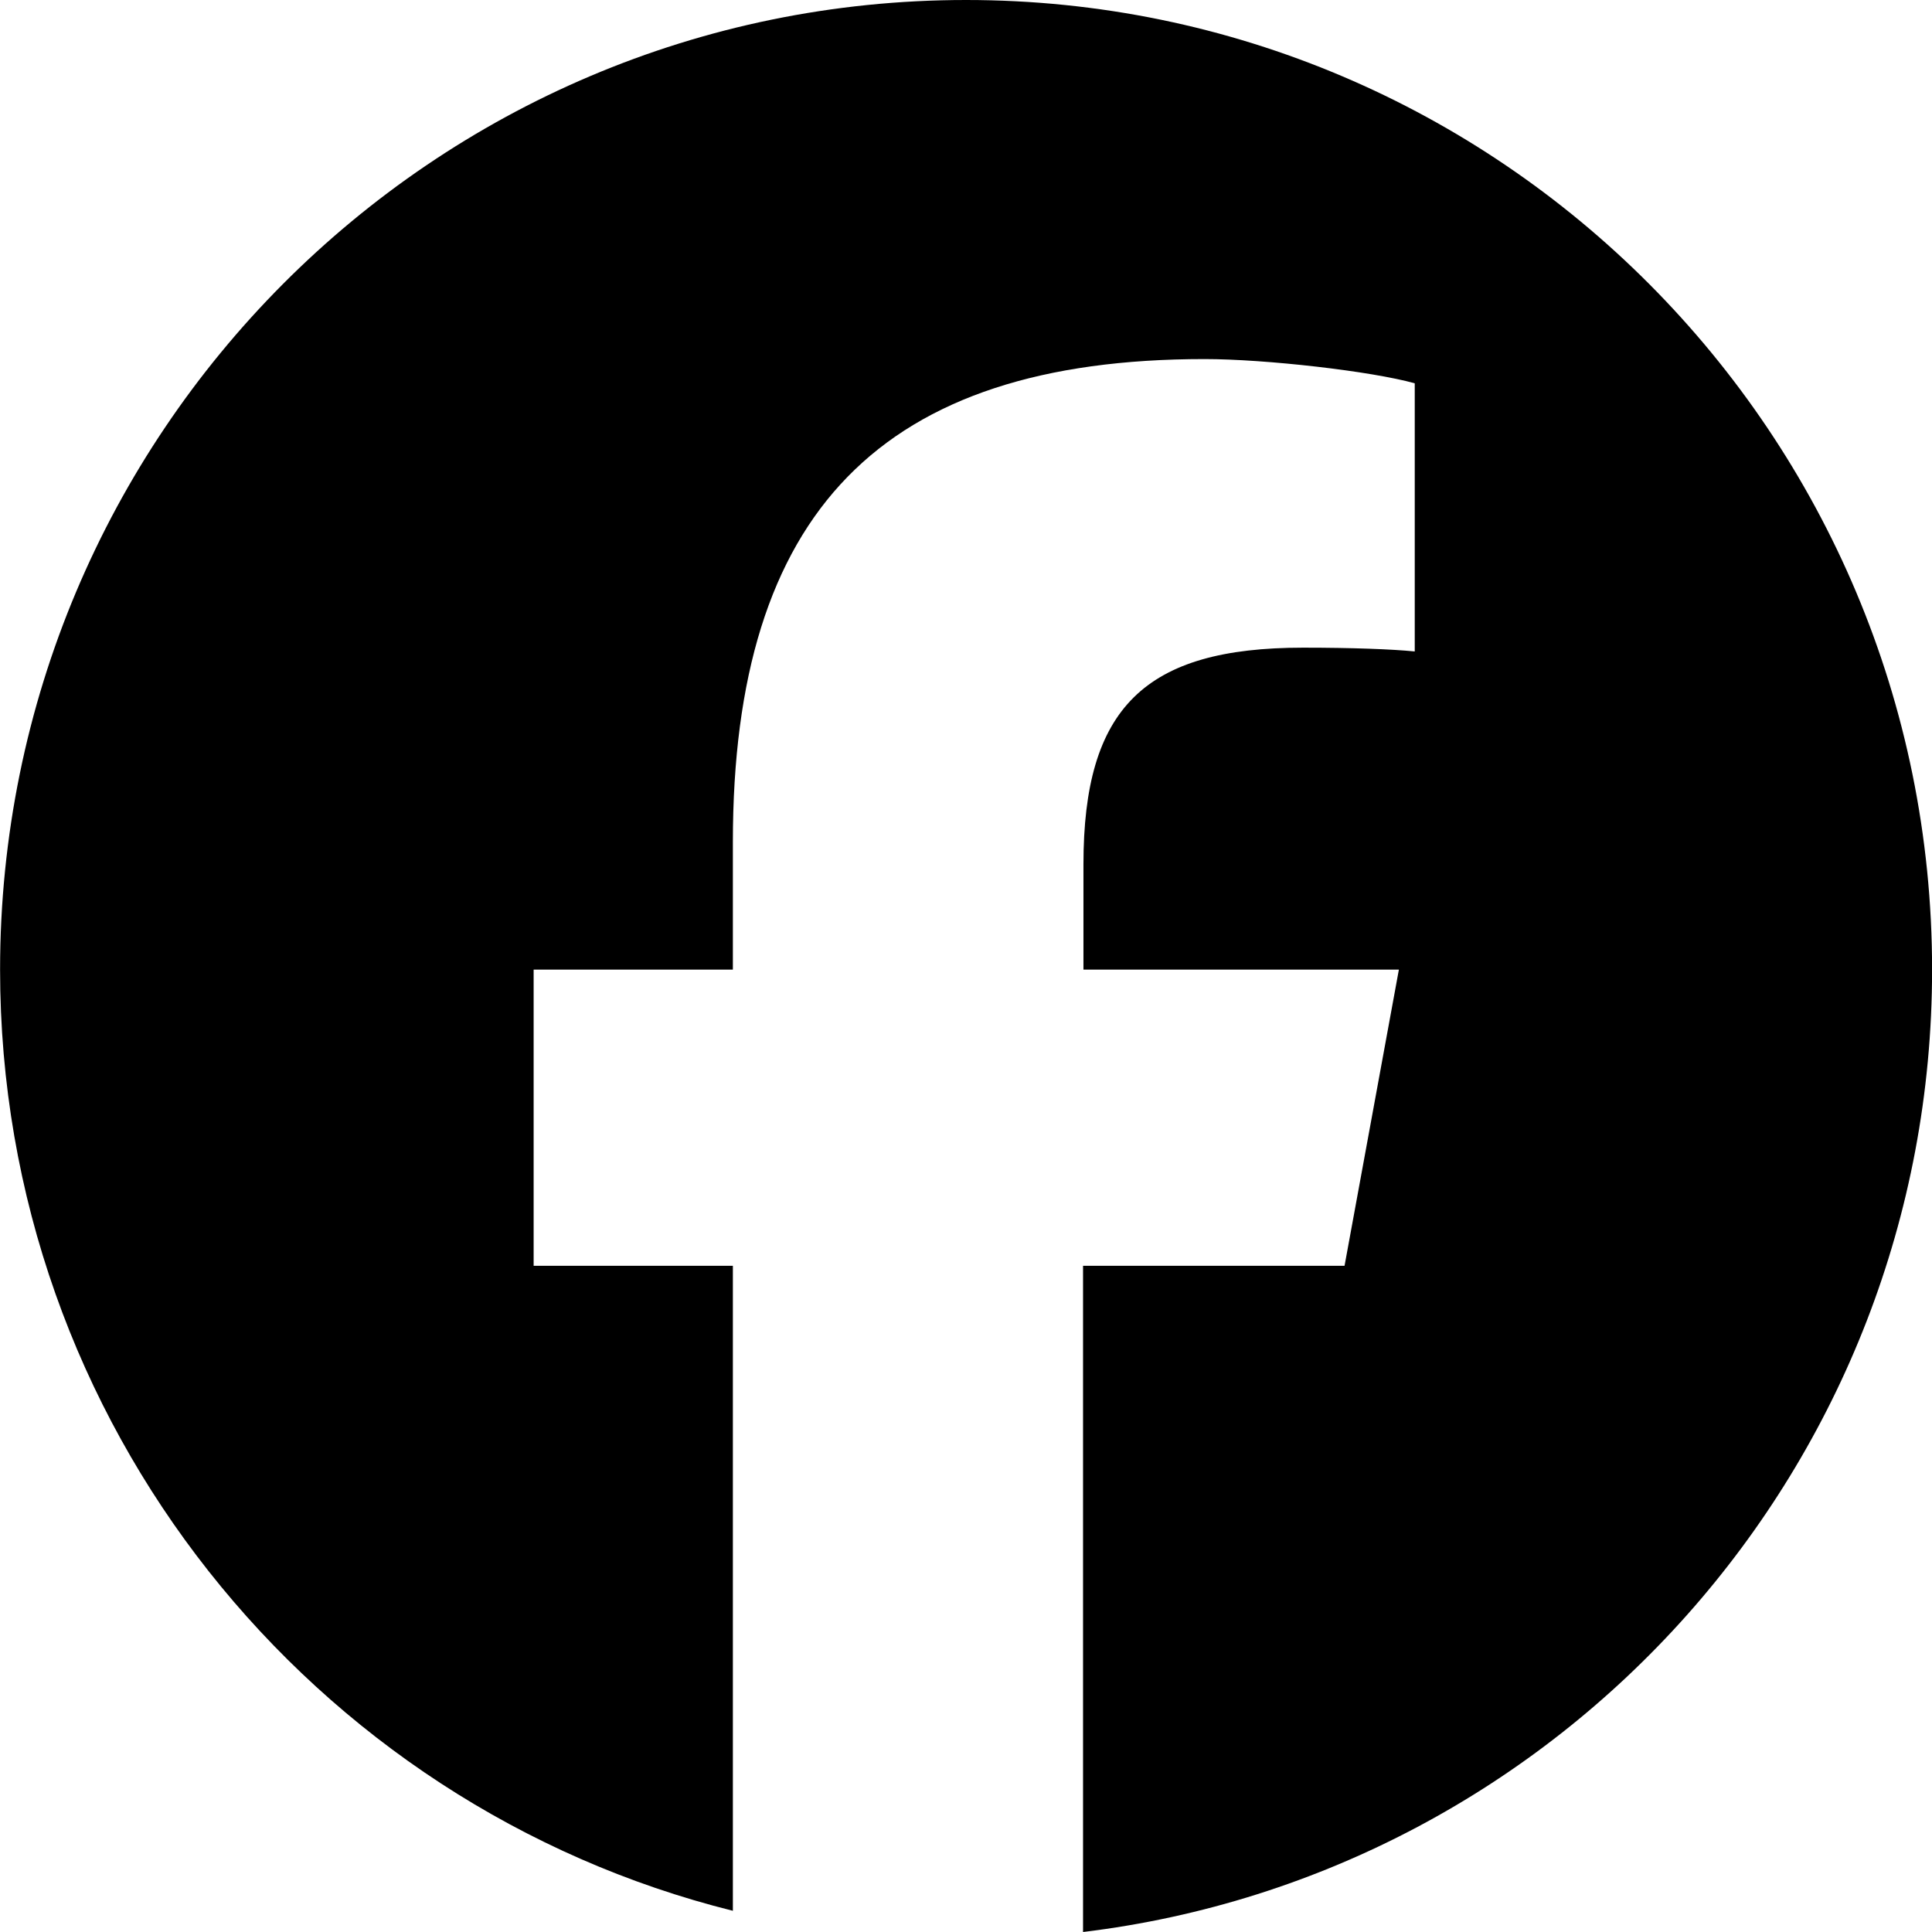
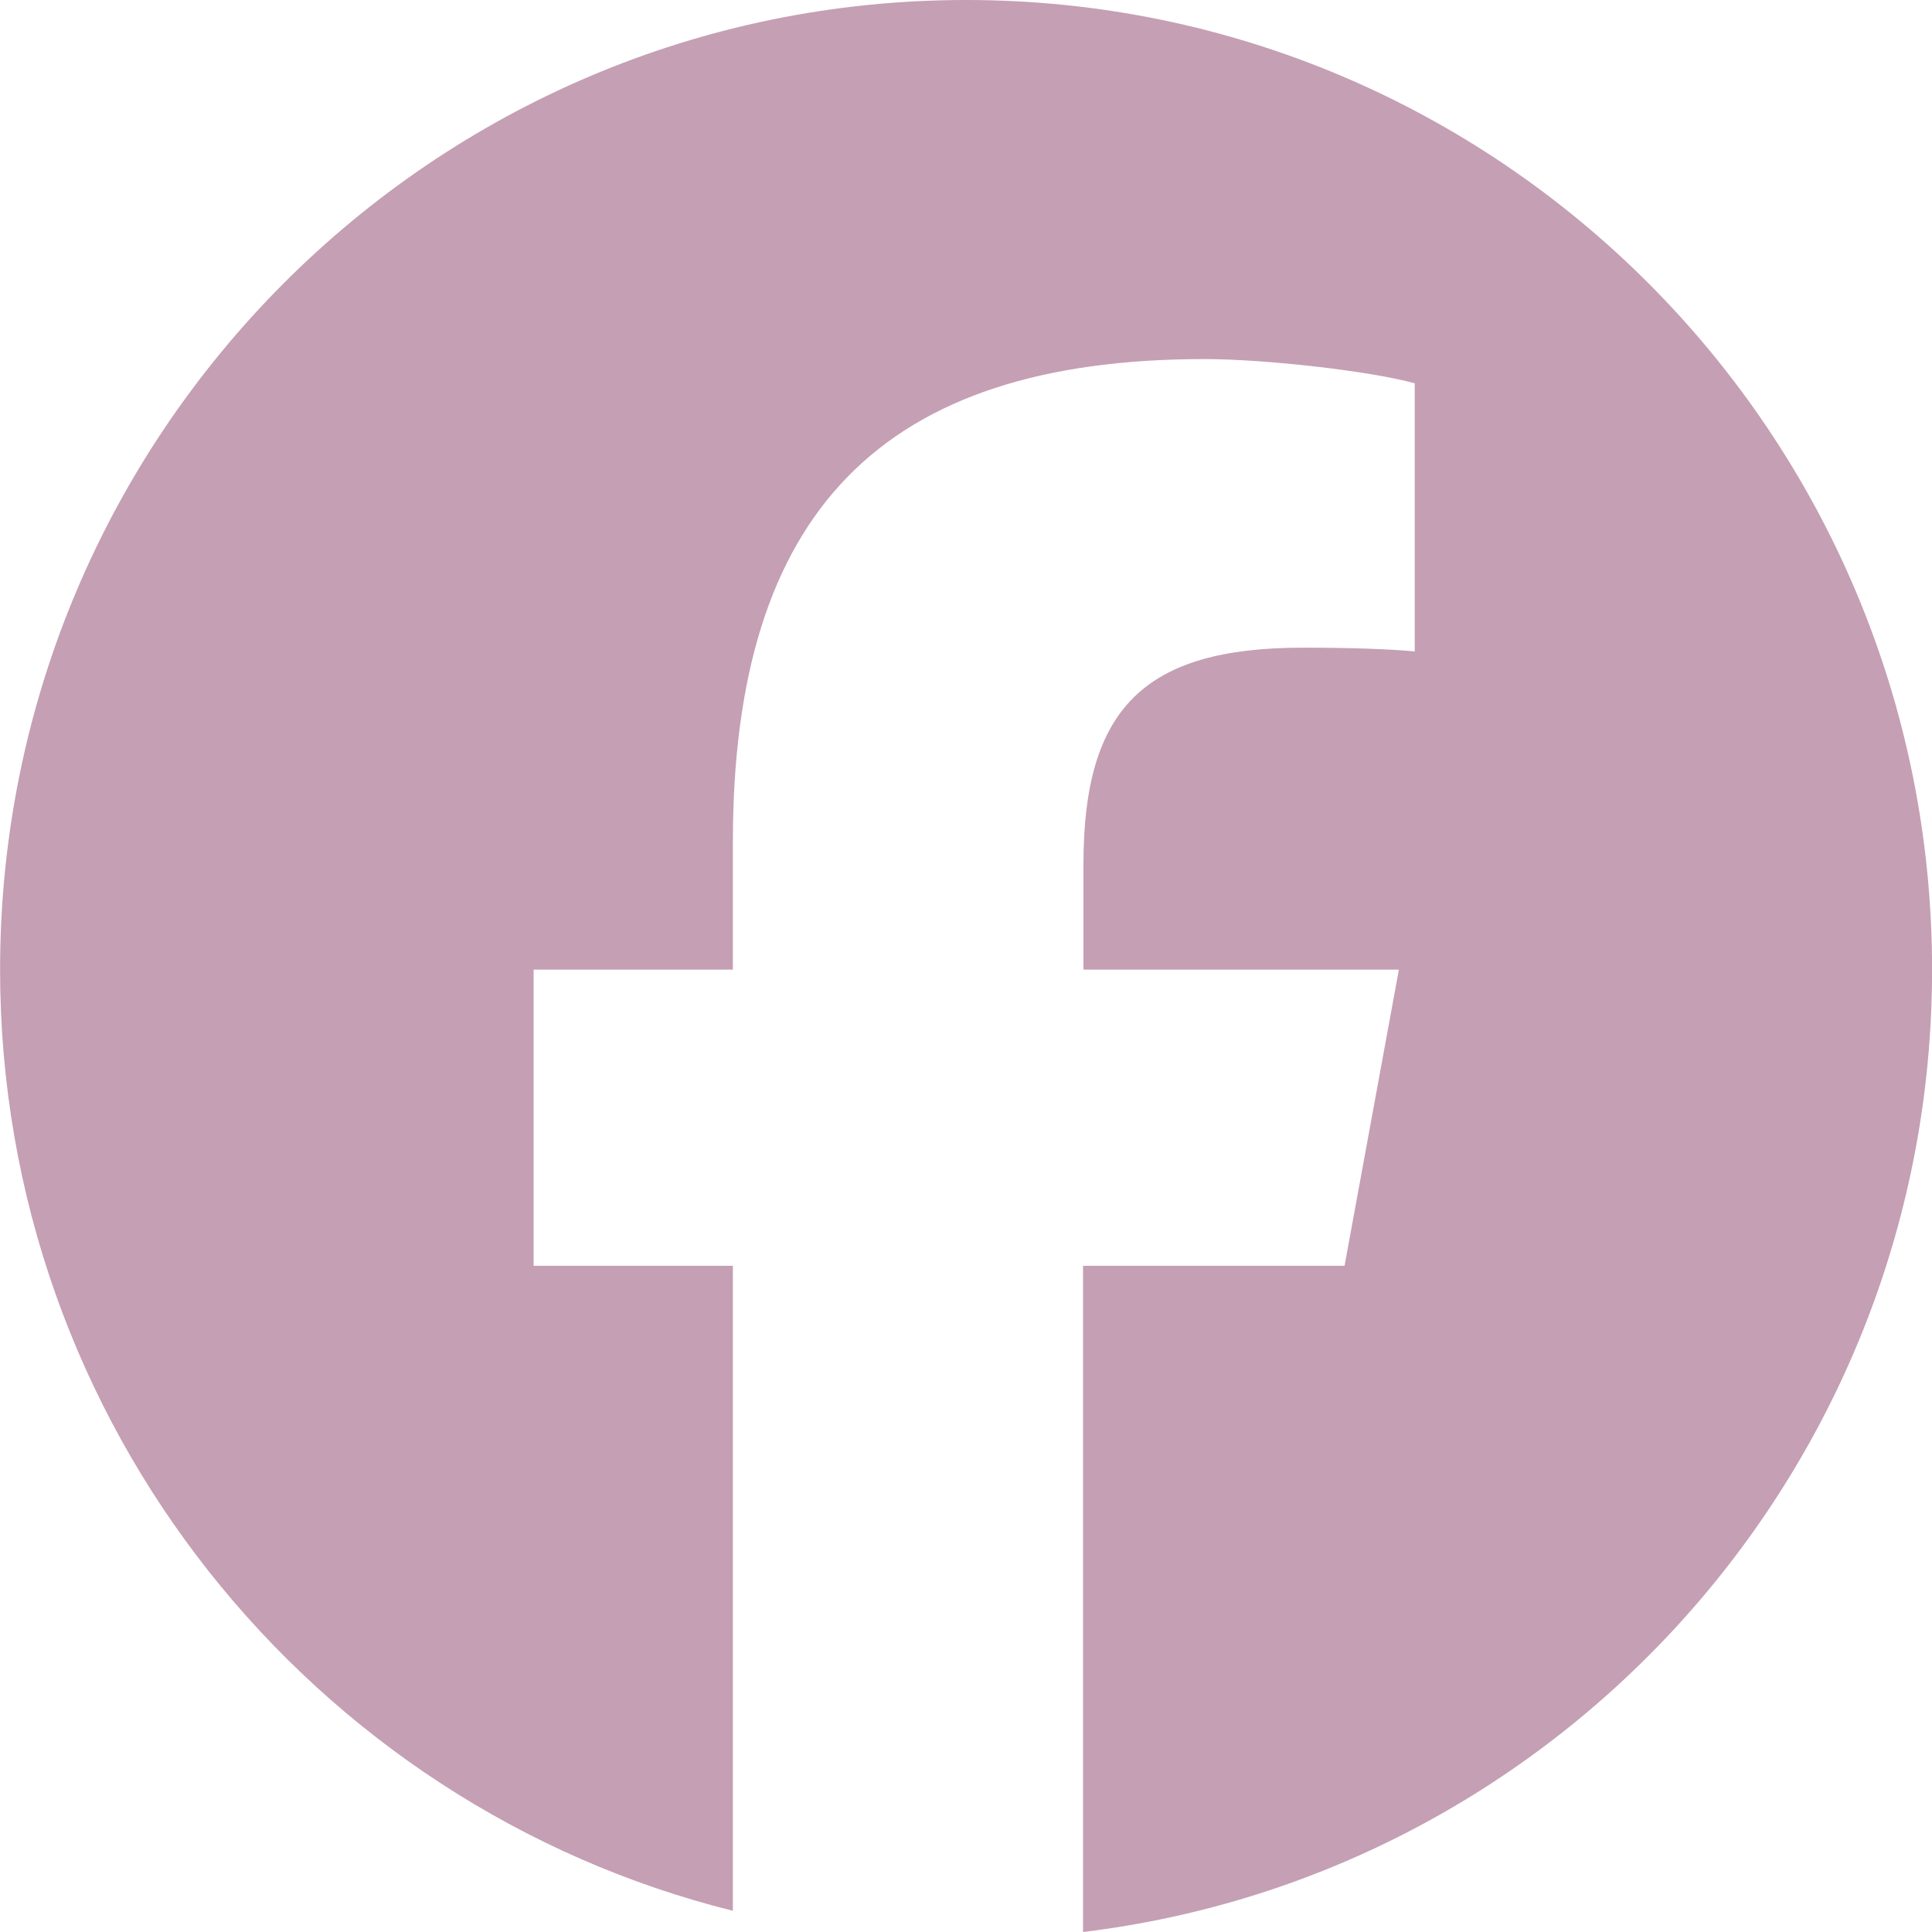
<svg xmlns="http://www.w3.org/2000/svg" width="48" height="48" viewBox="0 0 48 48" fill="none">
-   <path d="M48.002 24.089C48.002 10.784 37.258 0 24.002 0C10.746 0 0.002 10.784 0.002 24.089C0.002 35.381 7.755 44.867 18.208 47.473V31.448H13.258V24.089H18.208V20.918C18.208 12.722 21.902 8.921 29.927 8.921C31.446 8.921 34.071 9.222 35.149 9.523V16.185C34.586 16.129 33.602 16.091 32.374 16.091C28.436 16.091 26.918 17.587 26.918 21.473V24.089H34.755L33.405 31.448H26.908V48C38.796 46.56 48.002 36.407 48.002 24.089Z" fill="black" />
+   <path d="M48.002 24.089C48.002 10.784 37.258 0 24.002 0C10.746 0 0.002 10.784 0.002 24.089C0.002 35.381 7.755 44.867 18.208 47.473V31.448H13.258V24.089H18.208V20.918C18.208 12.722 21.902 8.921 29.927 8.921C31.446 8.921 34.071 9.222 35.149 9.523V16.185C34.586 16.129 33.602 16.091 32.374 16.091C28.436 16.091 26.918 17.587 26.918 21.473V24.089H34.755L33.405 31.448H26.908V48C38.796 46.56 48.002 36.407 48.002 24.089Z" fill="#C59FB4" />
</svg>
